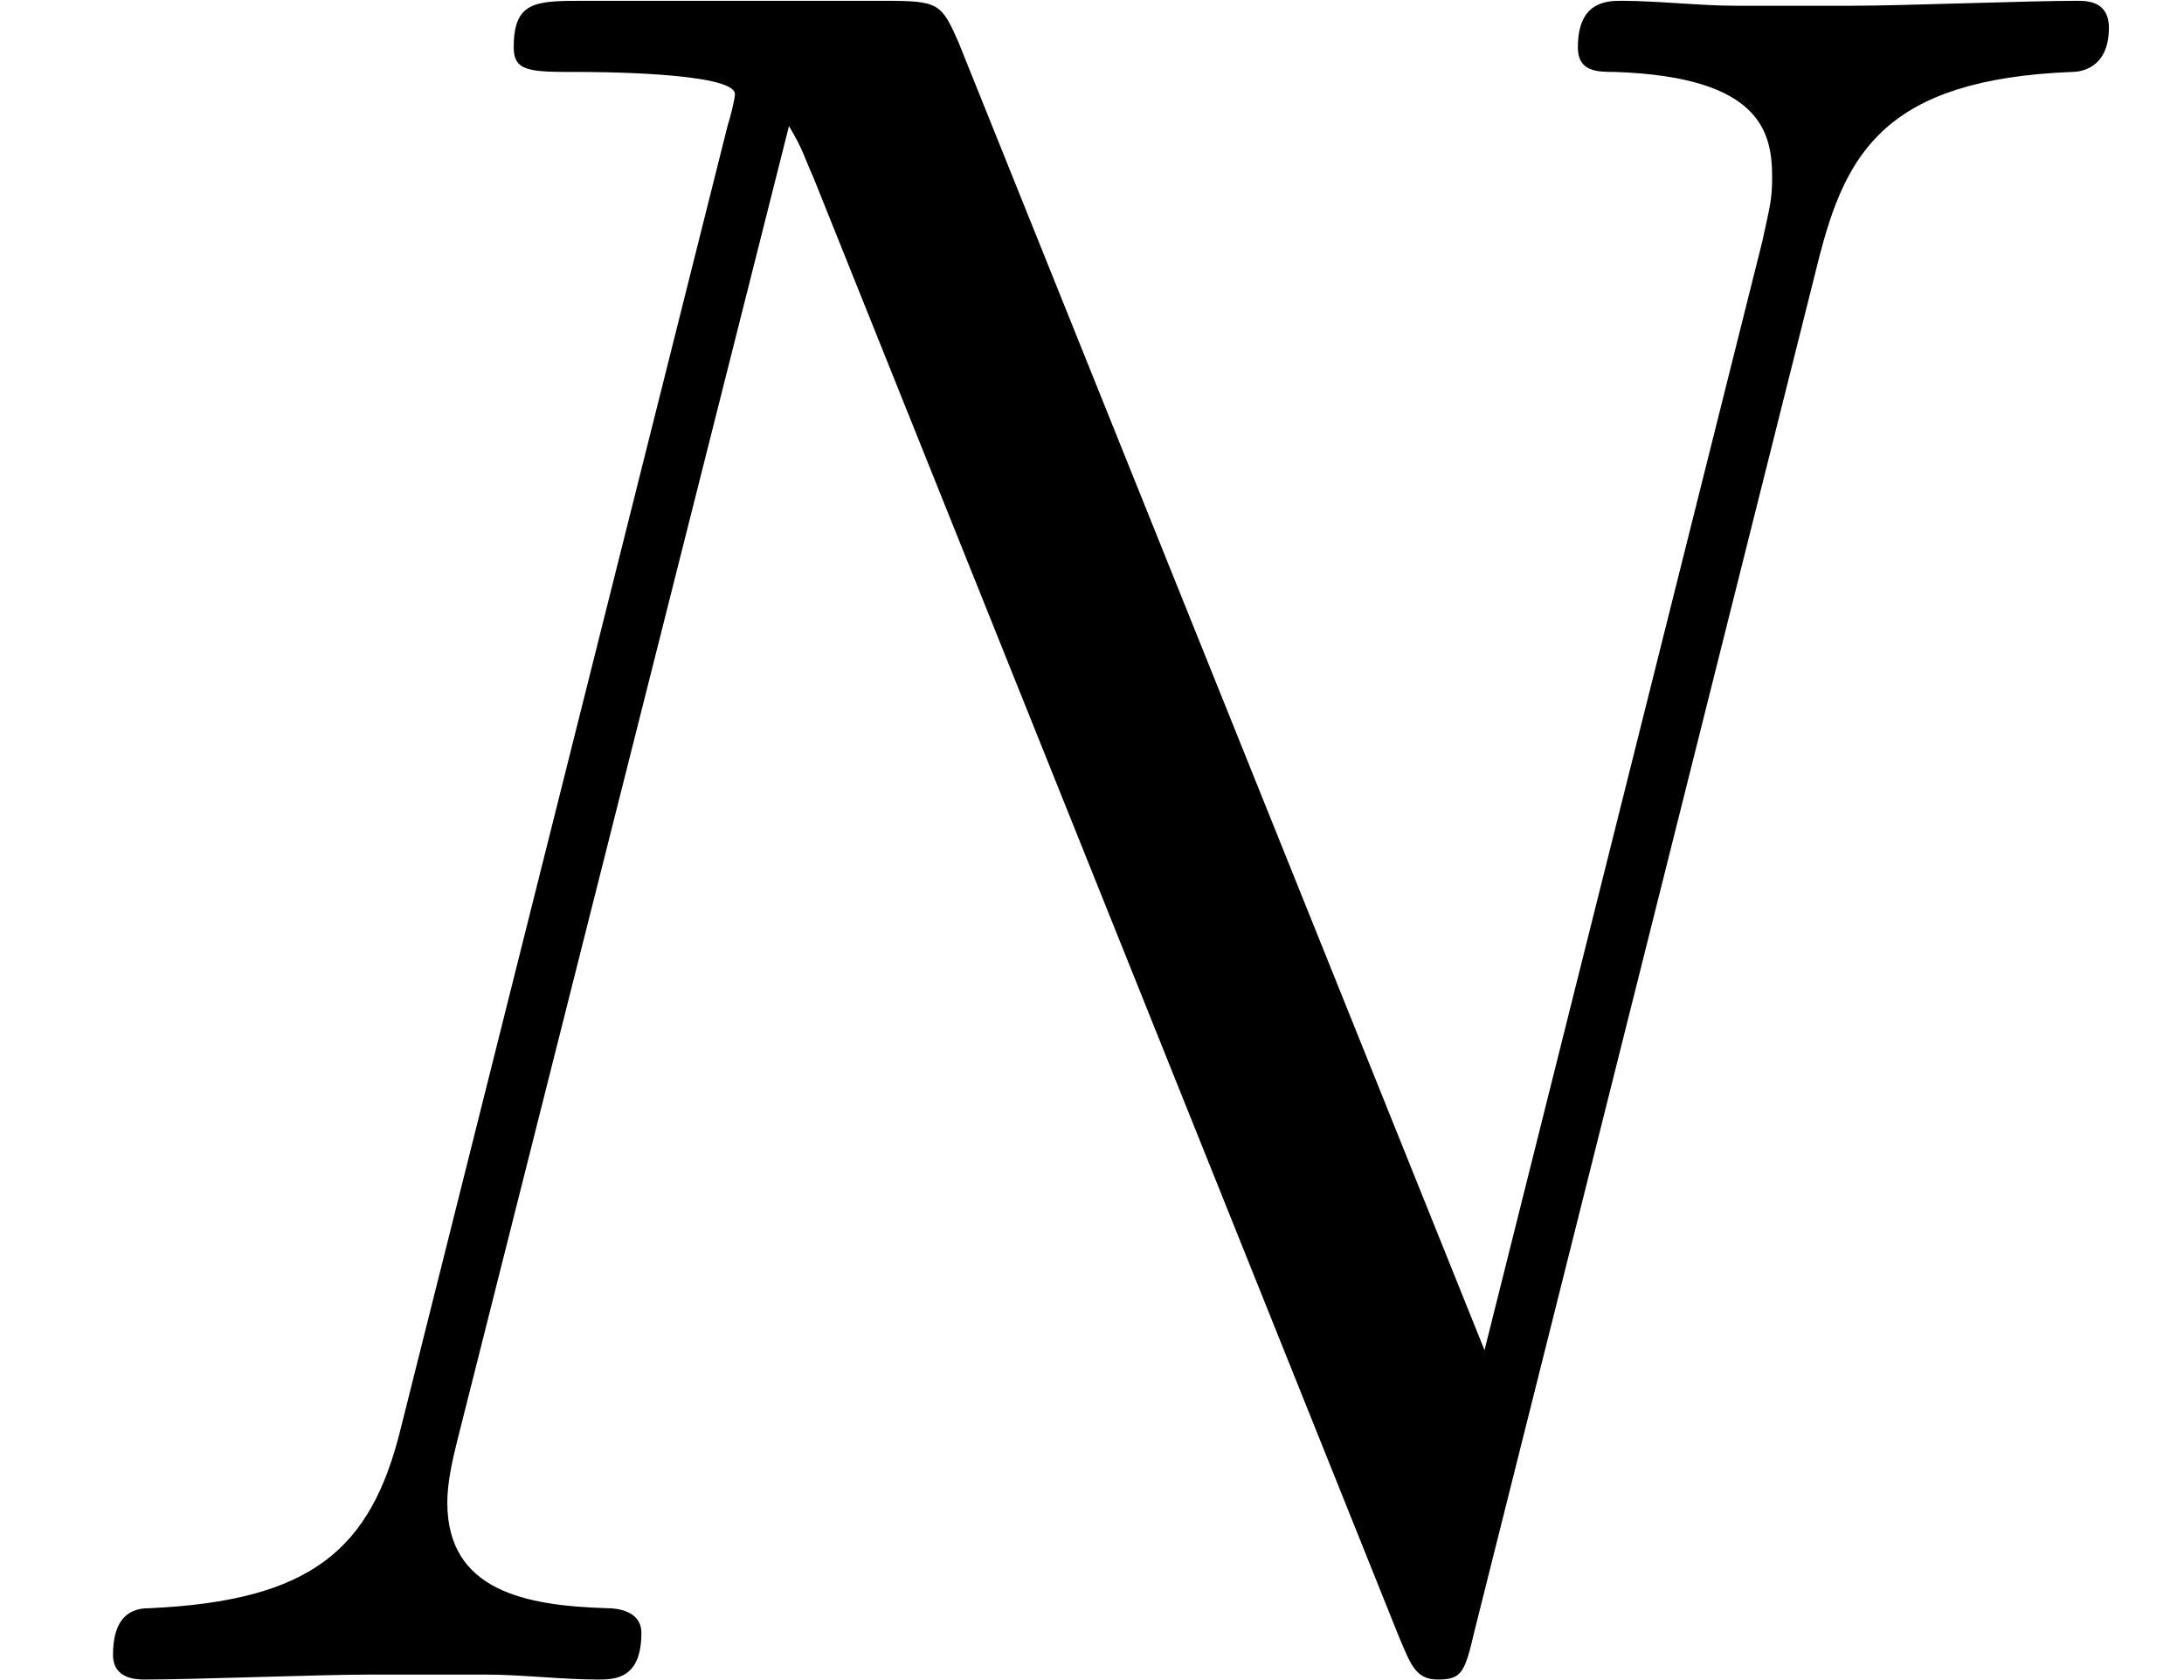
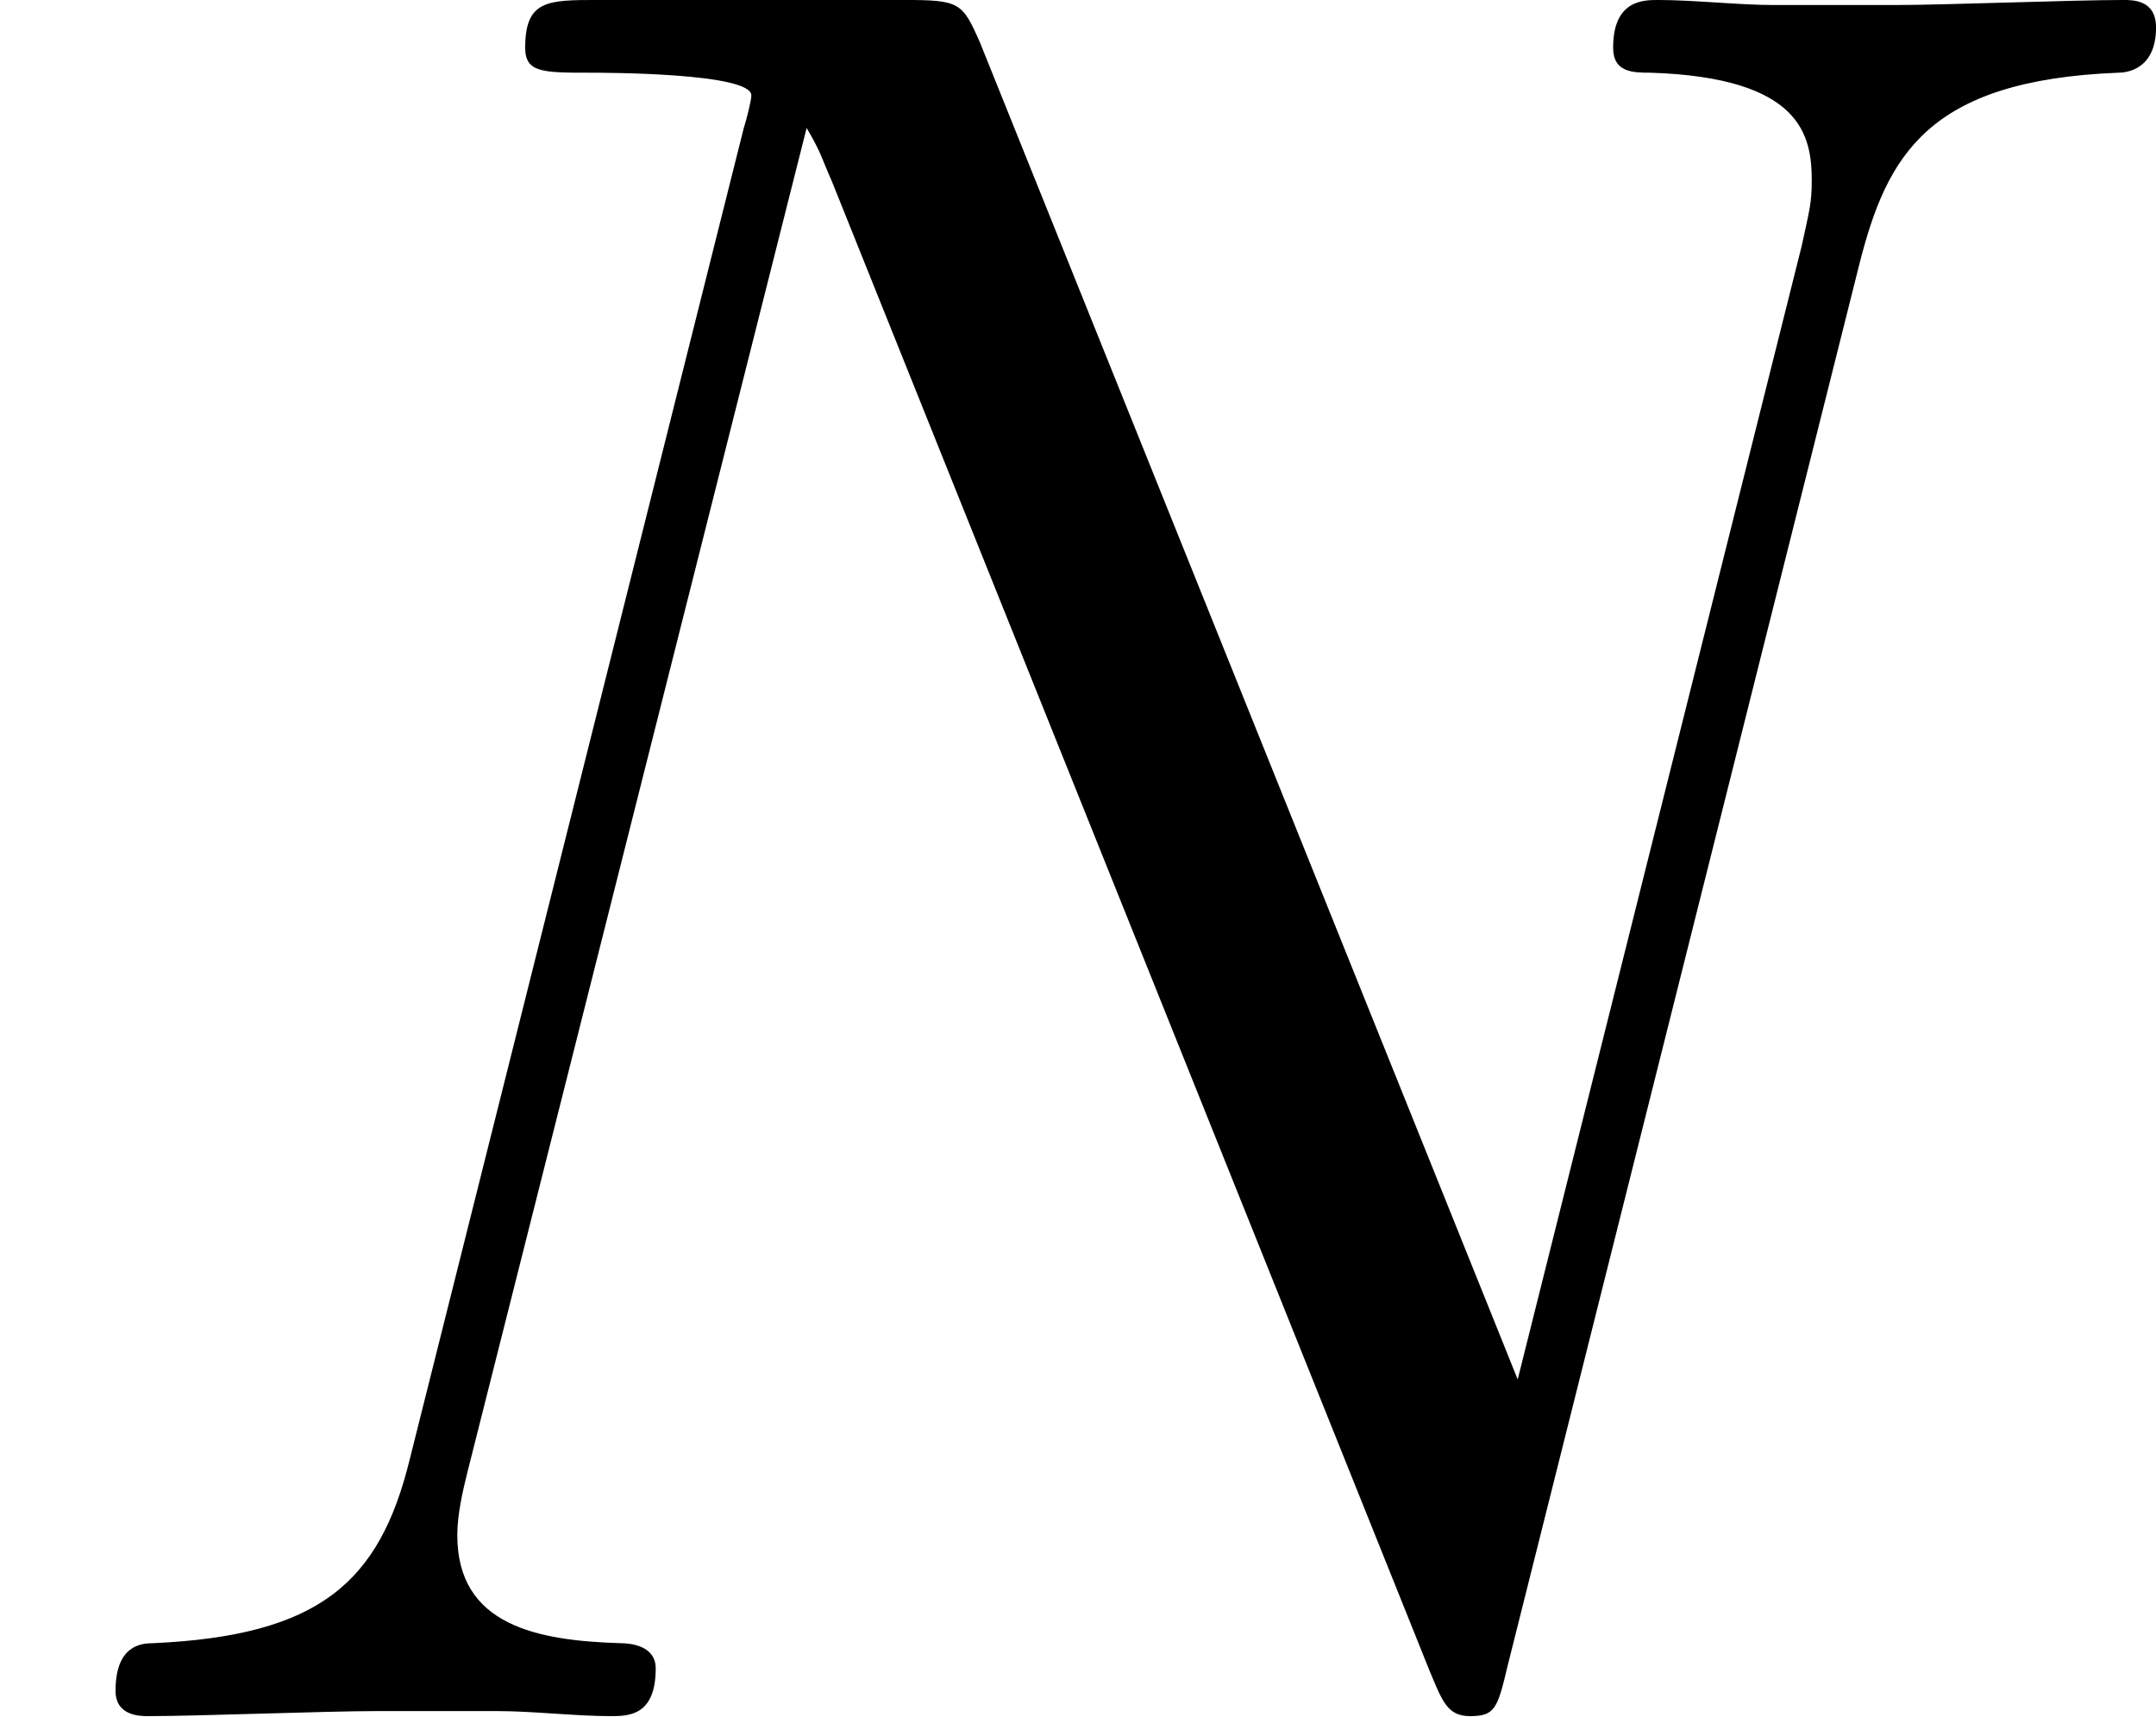
- <svg xmlns="http://www.w3.org/2000/svg" xmlns:xlink="http://www.w3.org/1999/xlink" version="1.1" width="12.004pt" height="9.231pt" viewBox="-.239 -.244 12.004 9.231">
+ <svg xmlns="http://www.w3.org/2000/svg" xmlns:xlink="http://www.w3.org/1999/xlink" version="1.1" width="11.591pt" height="9.227pt" viewBox="-.239 -.244 11.591 9.227">
  <defs>
    <path id="g0-78" d="M8.847-6.91C8.978-7.424 9.17-7.783 10.078-7.819C10.114-7.819 10.258-7.831 10.258-8.034C10.258-8.165 10.15-8.165 10.102-8.165C9.863-8.165 9.253-8.141 9.014-8.141H8.44C8.273-8.141 8.058-8.165 7.89-8.165C7.819-8.165 7.675-8.165 7.675-7.938C7.675-7.819 7.771-7.819 7.855-7.819C8.572-7.795 8.62-7.52 8.62-7.305C8.62-7.197 8.608-7.161 8.572-6.994L7.221-1.602L4.663-7.962C4.579-8.153 4.567-8.165 4.304-8.165H2.845C2.606-8.165 2.499-8.165 2.499-7.938C2.499-7.819 2.582-7.819 2.809-7.819C2.869-7.819 3.575-7.819 3.575-7.711C3.575-7.687 3.551-7.592 3.539-7.556L1.949-1.219C1.805-.634 1.518-.383 .729-.347C.669-.347 .55-.335 .55-.12C.55 0 .669 0 .705 0C.944 0 1.554-.024 1.793-.024H2.367C2.534-.024 2.738 0 2.905 0C2.989 0 3.12 0 3.12-.227C3.12-.335 3.001-.347 2.953-.347C2.558-.359 2.176-.43 2.176-.861C2.176-.956 2.2-1.064 2.224-1.16L3.838-7.556C3.909-7.436 3.909-7.412 3.957-7.305L6.802-.215C6.862-.072 6.886 0 6.994 0C7.113 0 7.125-.036 7.173-.239L8.847-6.91Z" />
  </defs>
-   <g id="page1" transform="matrix(1.13 0 0 1.13 -63.98604 -65.314)">
+   <g id="page1" transform="matrix(1.13 0 0 1.13 -63.98604 -65.31852)">
    <use x="56.413" y="65.753" xlink:href="#g0-78" />
  </g>
</svg>
